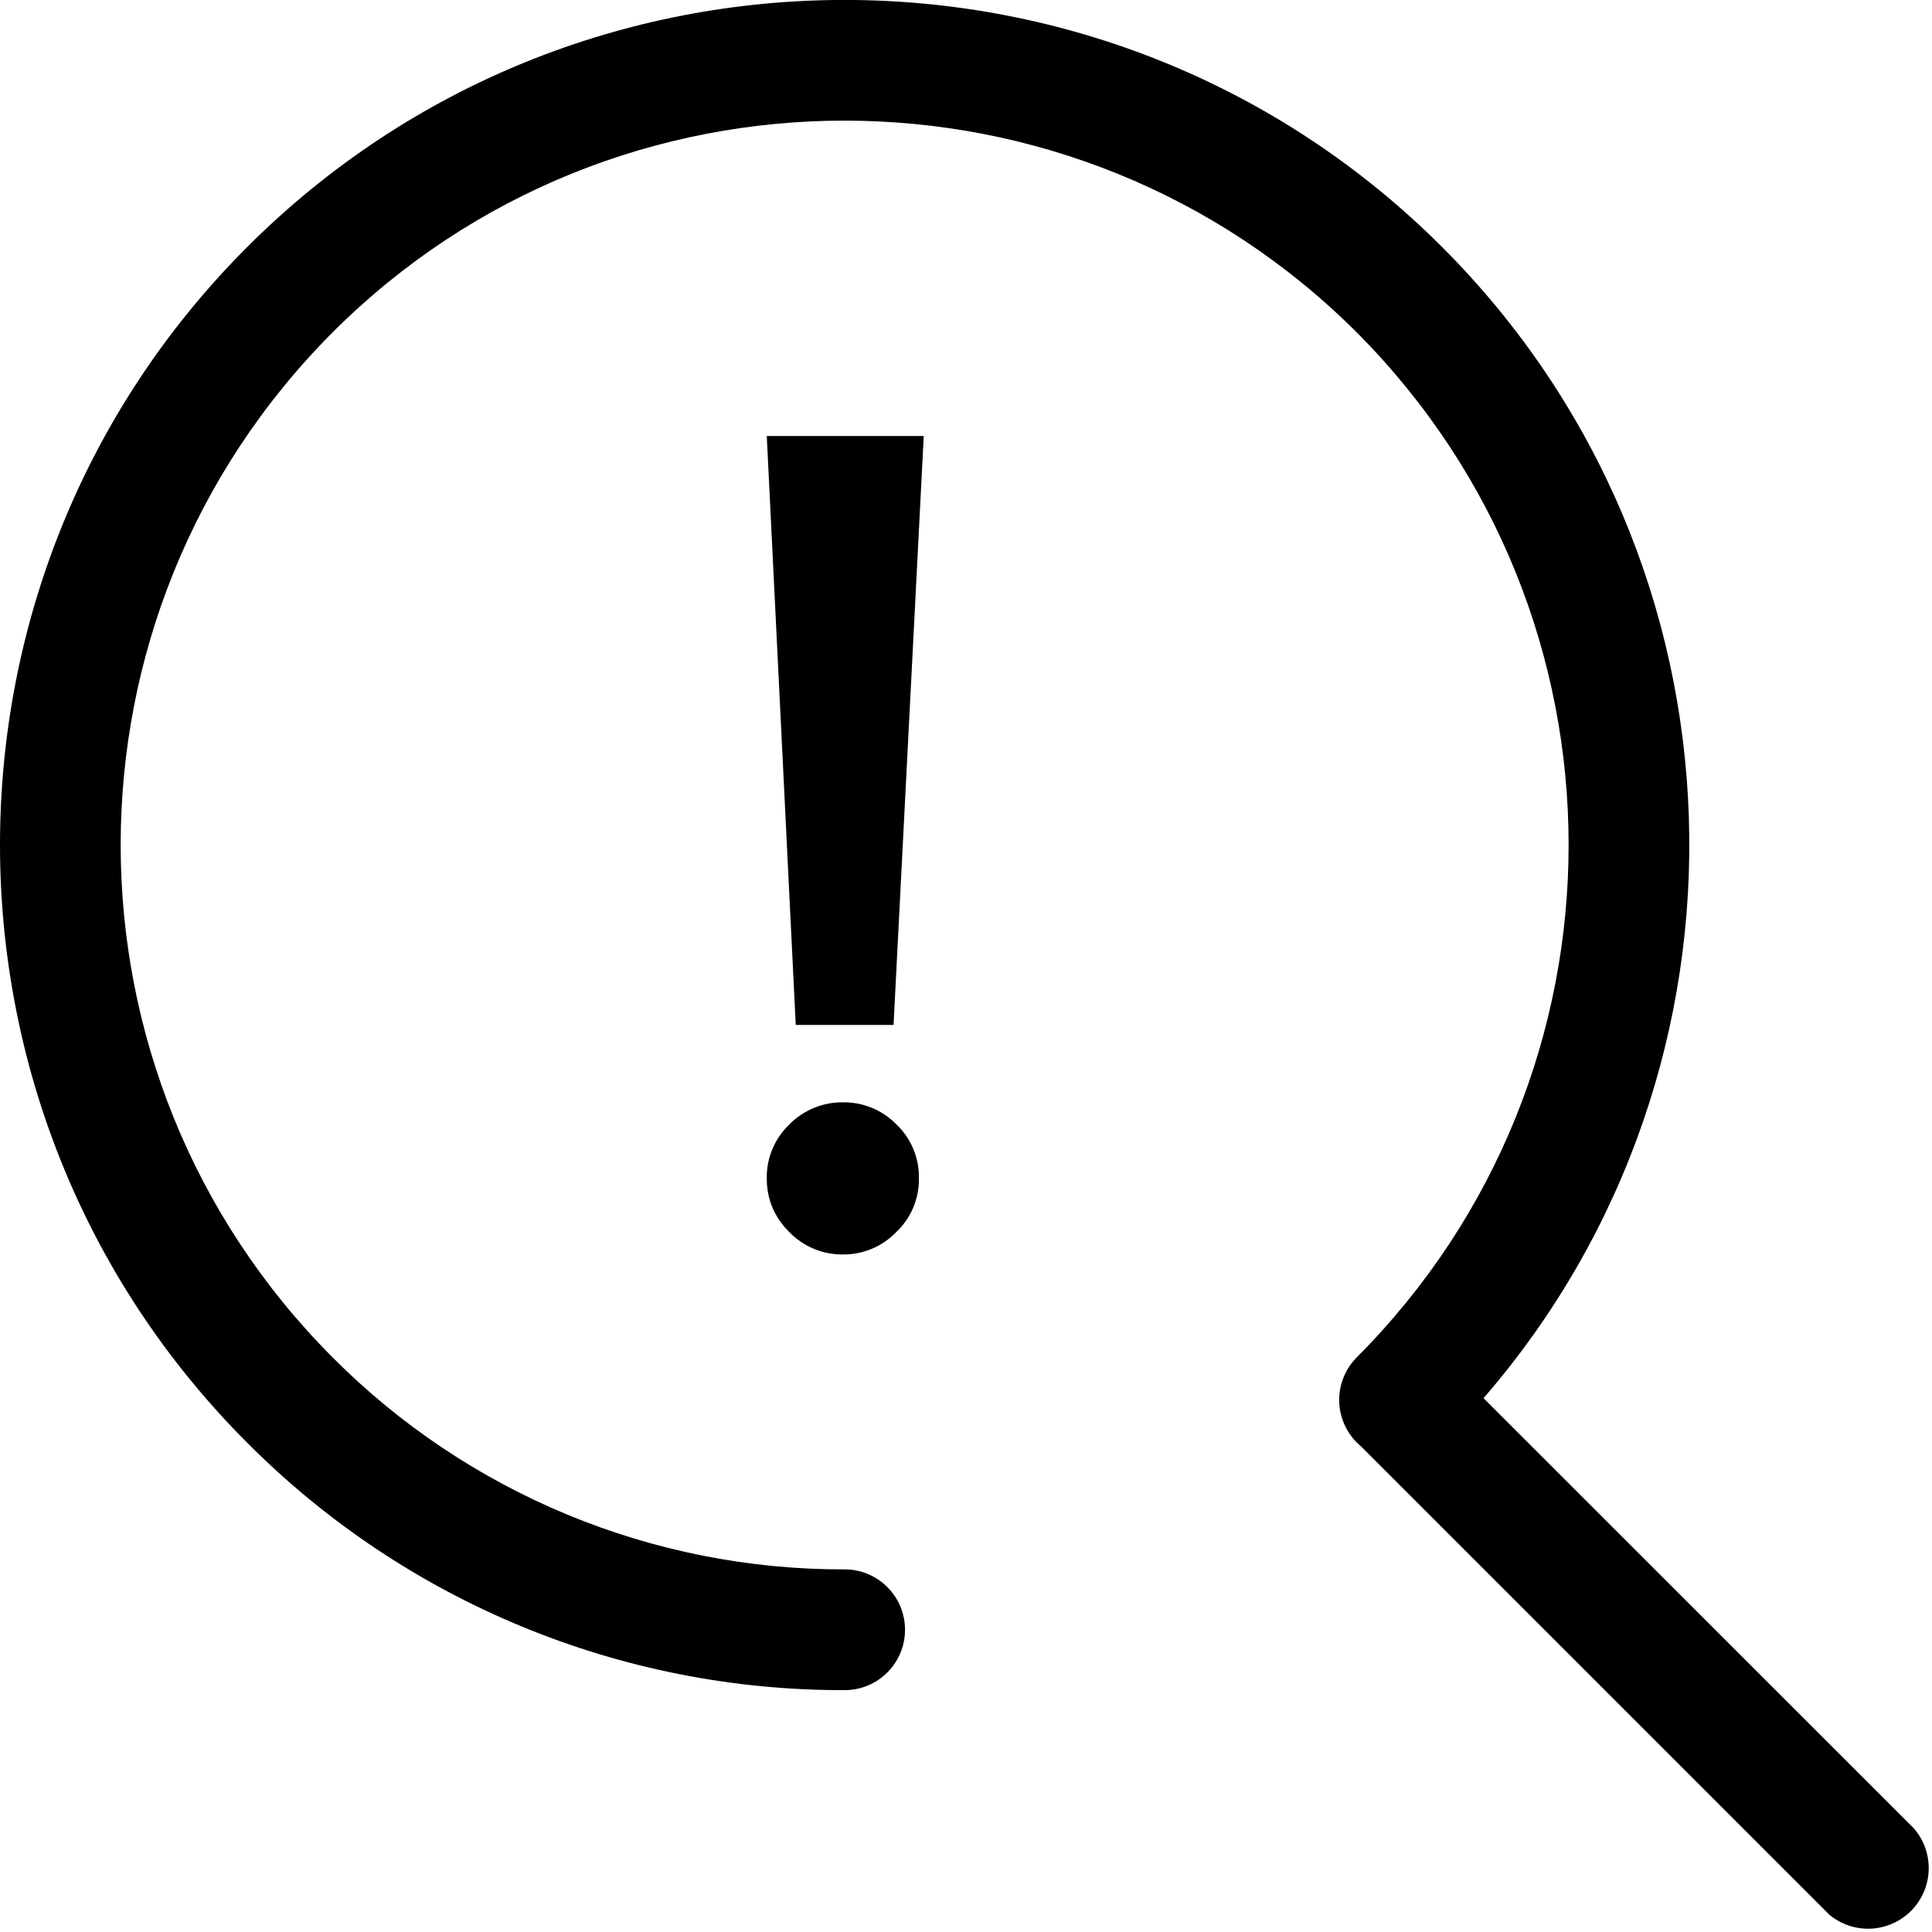
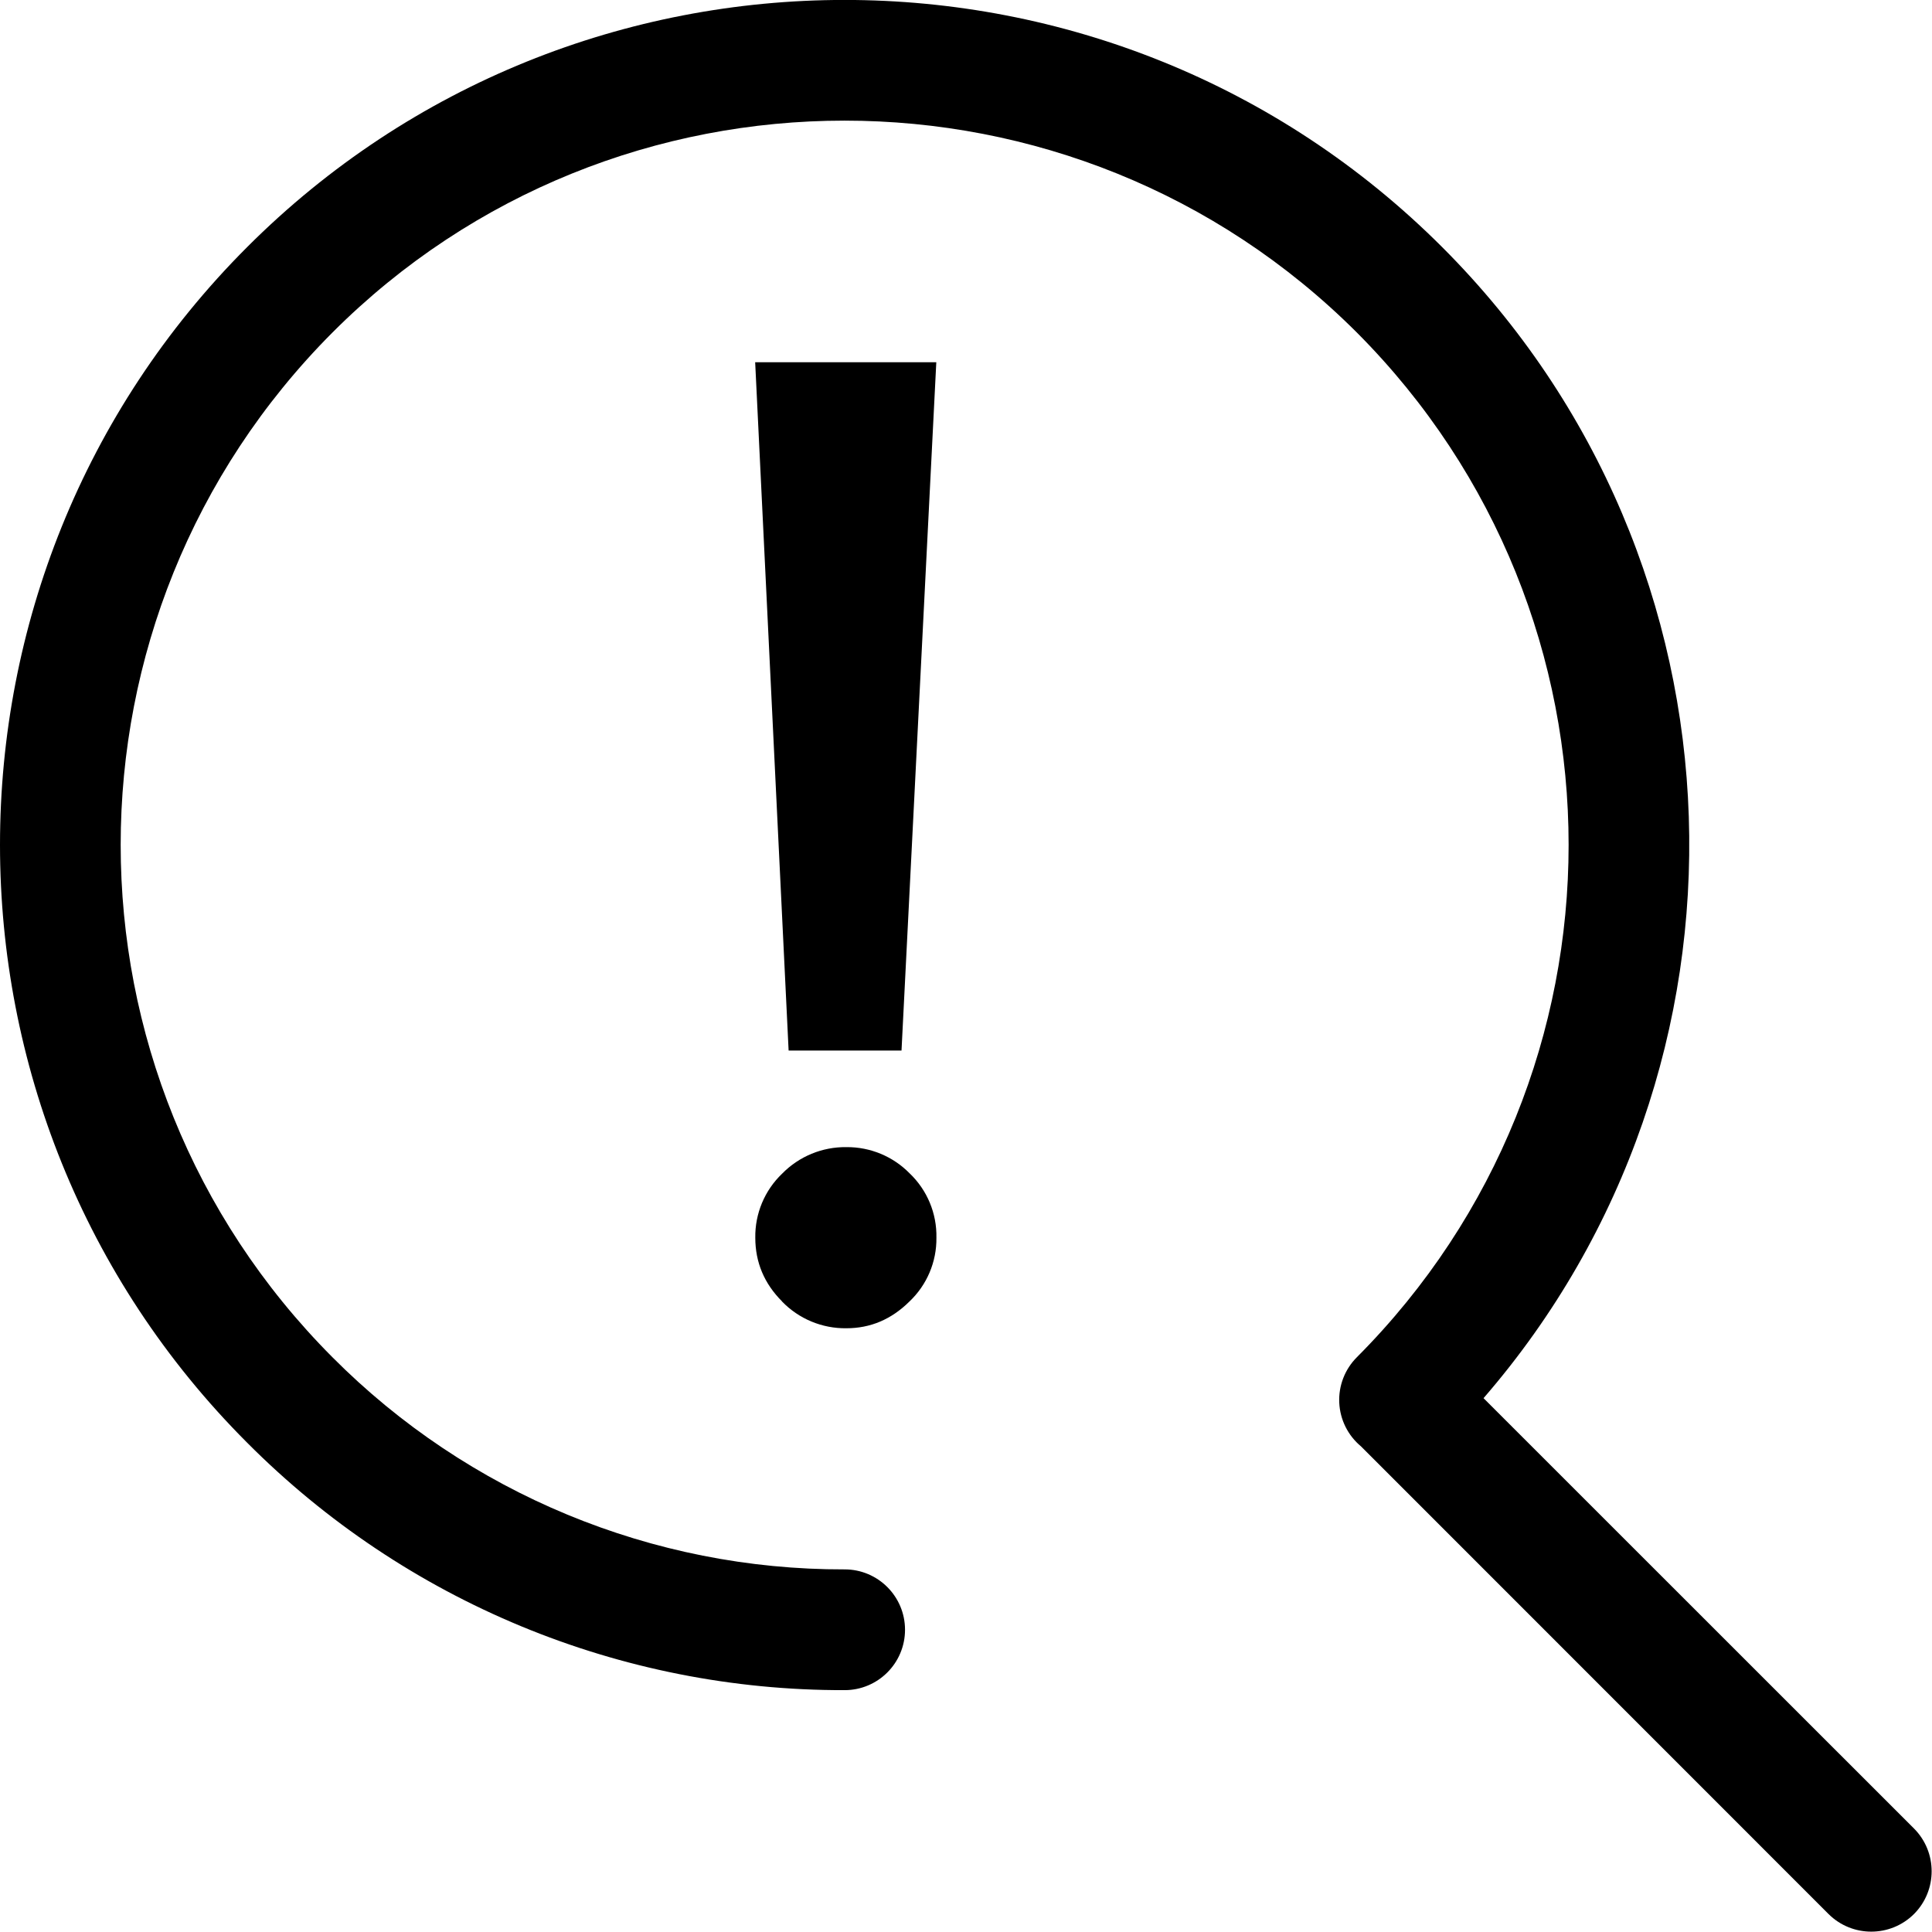
<svg xmlns="http://www.w3.org/2000/svg" width="16" height="16" viewBox="0 0 16 16">
-   <path fill-rule="evenodd" d="m15.143 15.85-3.872-3.872a.5.5 0 0 1-.034-.738 6.01 6.01 0 0 0 0-8.486c-2.341-2.34-6.147-2.34-8.484 0a6.01 6.01 0 0 0 0 8.486 5.96 5.96 0 0 0 4.242 1.757.5.5 0 0 1 0 1 6.955 6.955 0 0 1-4.949-2.05c-2.728-2.73-2.728-7.171 0-9.9 2.728-2.73 7.168-2.73 9.898 0 2.609 2.61 2.723 6.785.342 9.532l3.565 3.564a.502.502 0 0 1-.708.708ZM6.35 3.61l.24 4.878h.81l.25-4.877h-1.3Zm.186 6.593a.61.61 0 0 0 .448.186.607.607 0 0 0 .437-.184.6.6 0 0 0 .189-.446.602.602 0 0 0-.187-.448.608.608 0 0 0-.44-.182.614.614 0 0 0-.447.184.604.604 0 0 0-.186.446c0 .172.062.32.186.444Z" clip-rule="evenodd" />
+   <path d="m11.271 11.978 3.872 3.873a.502.502 0 0 0 .708 0 .502.502 0 0 0 0-.708l-3.565-3.564c2.38-2.747 2.267-6.923-.342-9.532-2.73-2.73-7.17-2.73-9.898 0-2.728 2.729-2.728 7.17 0 9.9a6.955 6.955 0 0 0 4.949 2.05.5.5 0 0 0 0-1 5.96 5.96 0 0 1-4.242-1.757 6.01 6.01 0 0 1 0-8.486c2.337-2.34 6.143-2.34 8.484 0a6.01 6.01 0 0 1 0 8.486.5.5 0 0 0 .034.738Z" />
+   <path d="M6.476 10.778A.727.727 0 0 0 7.01 11c.198 0 .371-.073.52-.22a.715.715 0 0 0 .225-.53.716.716 0 0 0-.222-.533.724.724 0 0 0-.523-.217.731.731 0 0 0-.533.22.719.719 0 0 0-.222.53c0 .204.074.38.222.528ZM6.254 3l.277 5.7h.935L7.754 3h-1.5Z" />
</svg>
